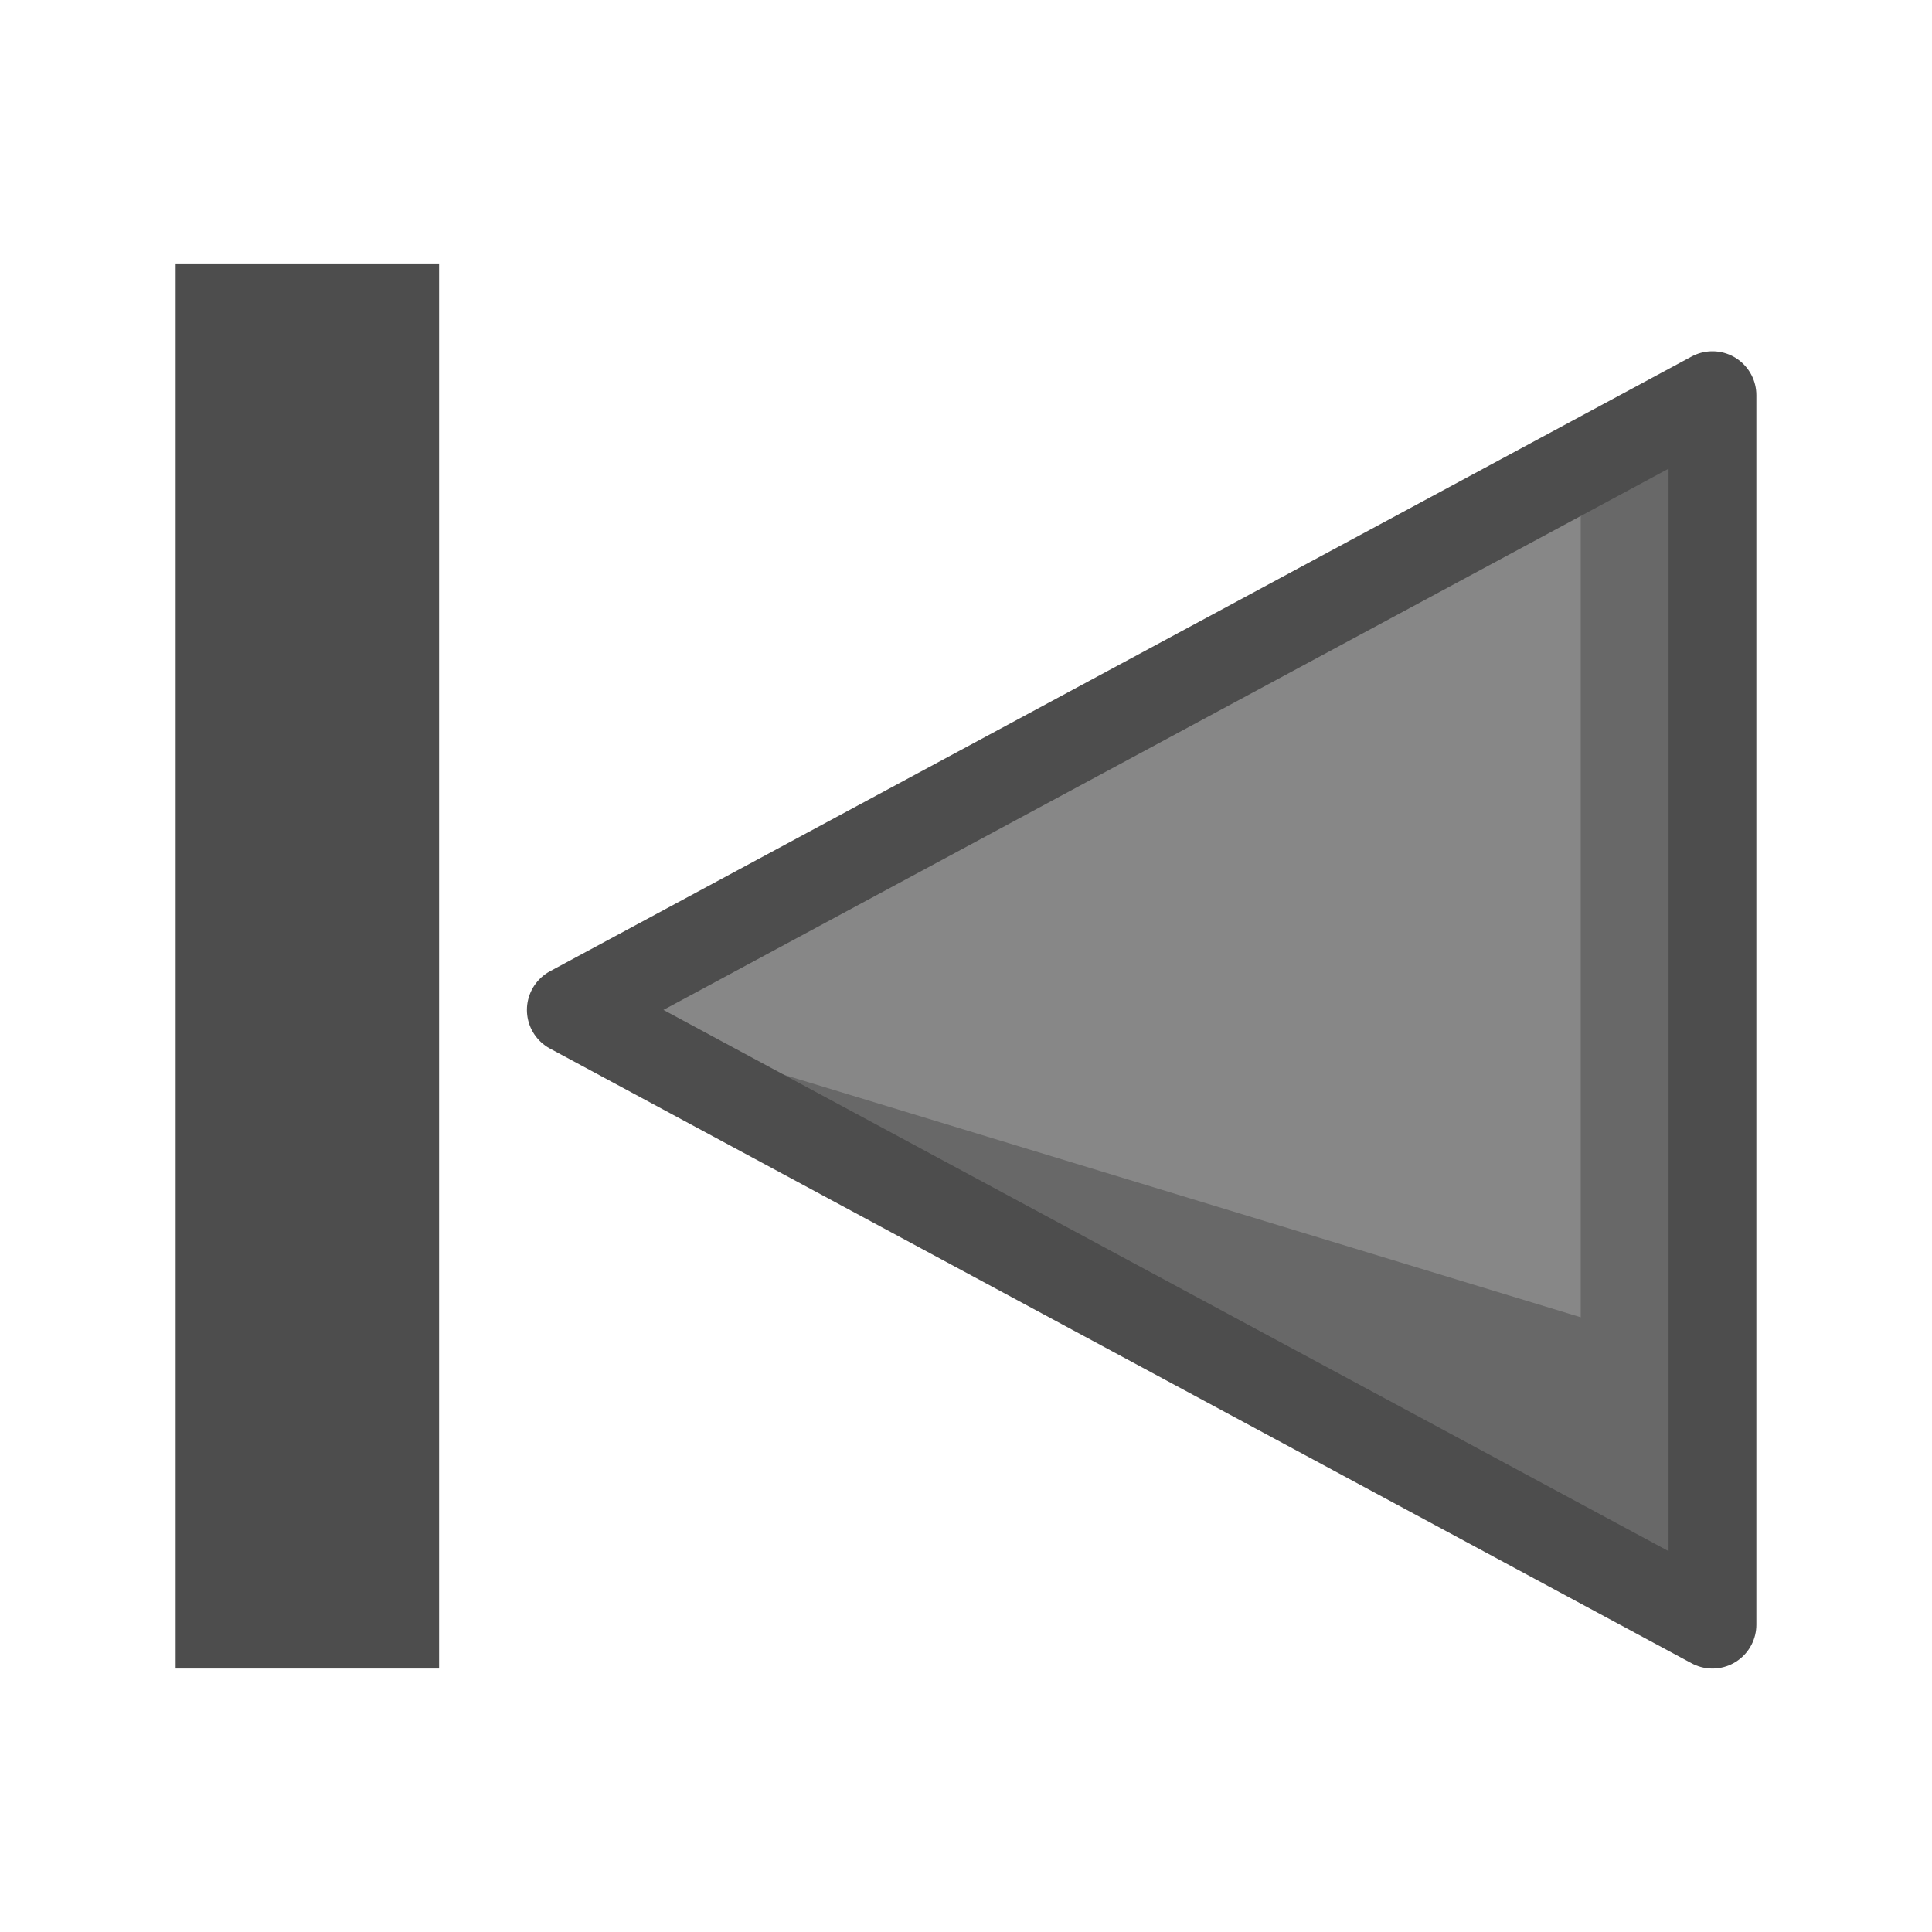
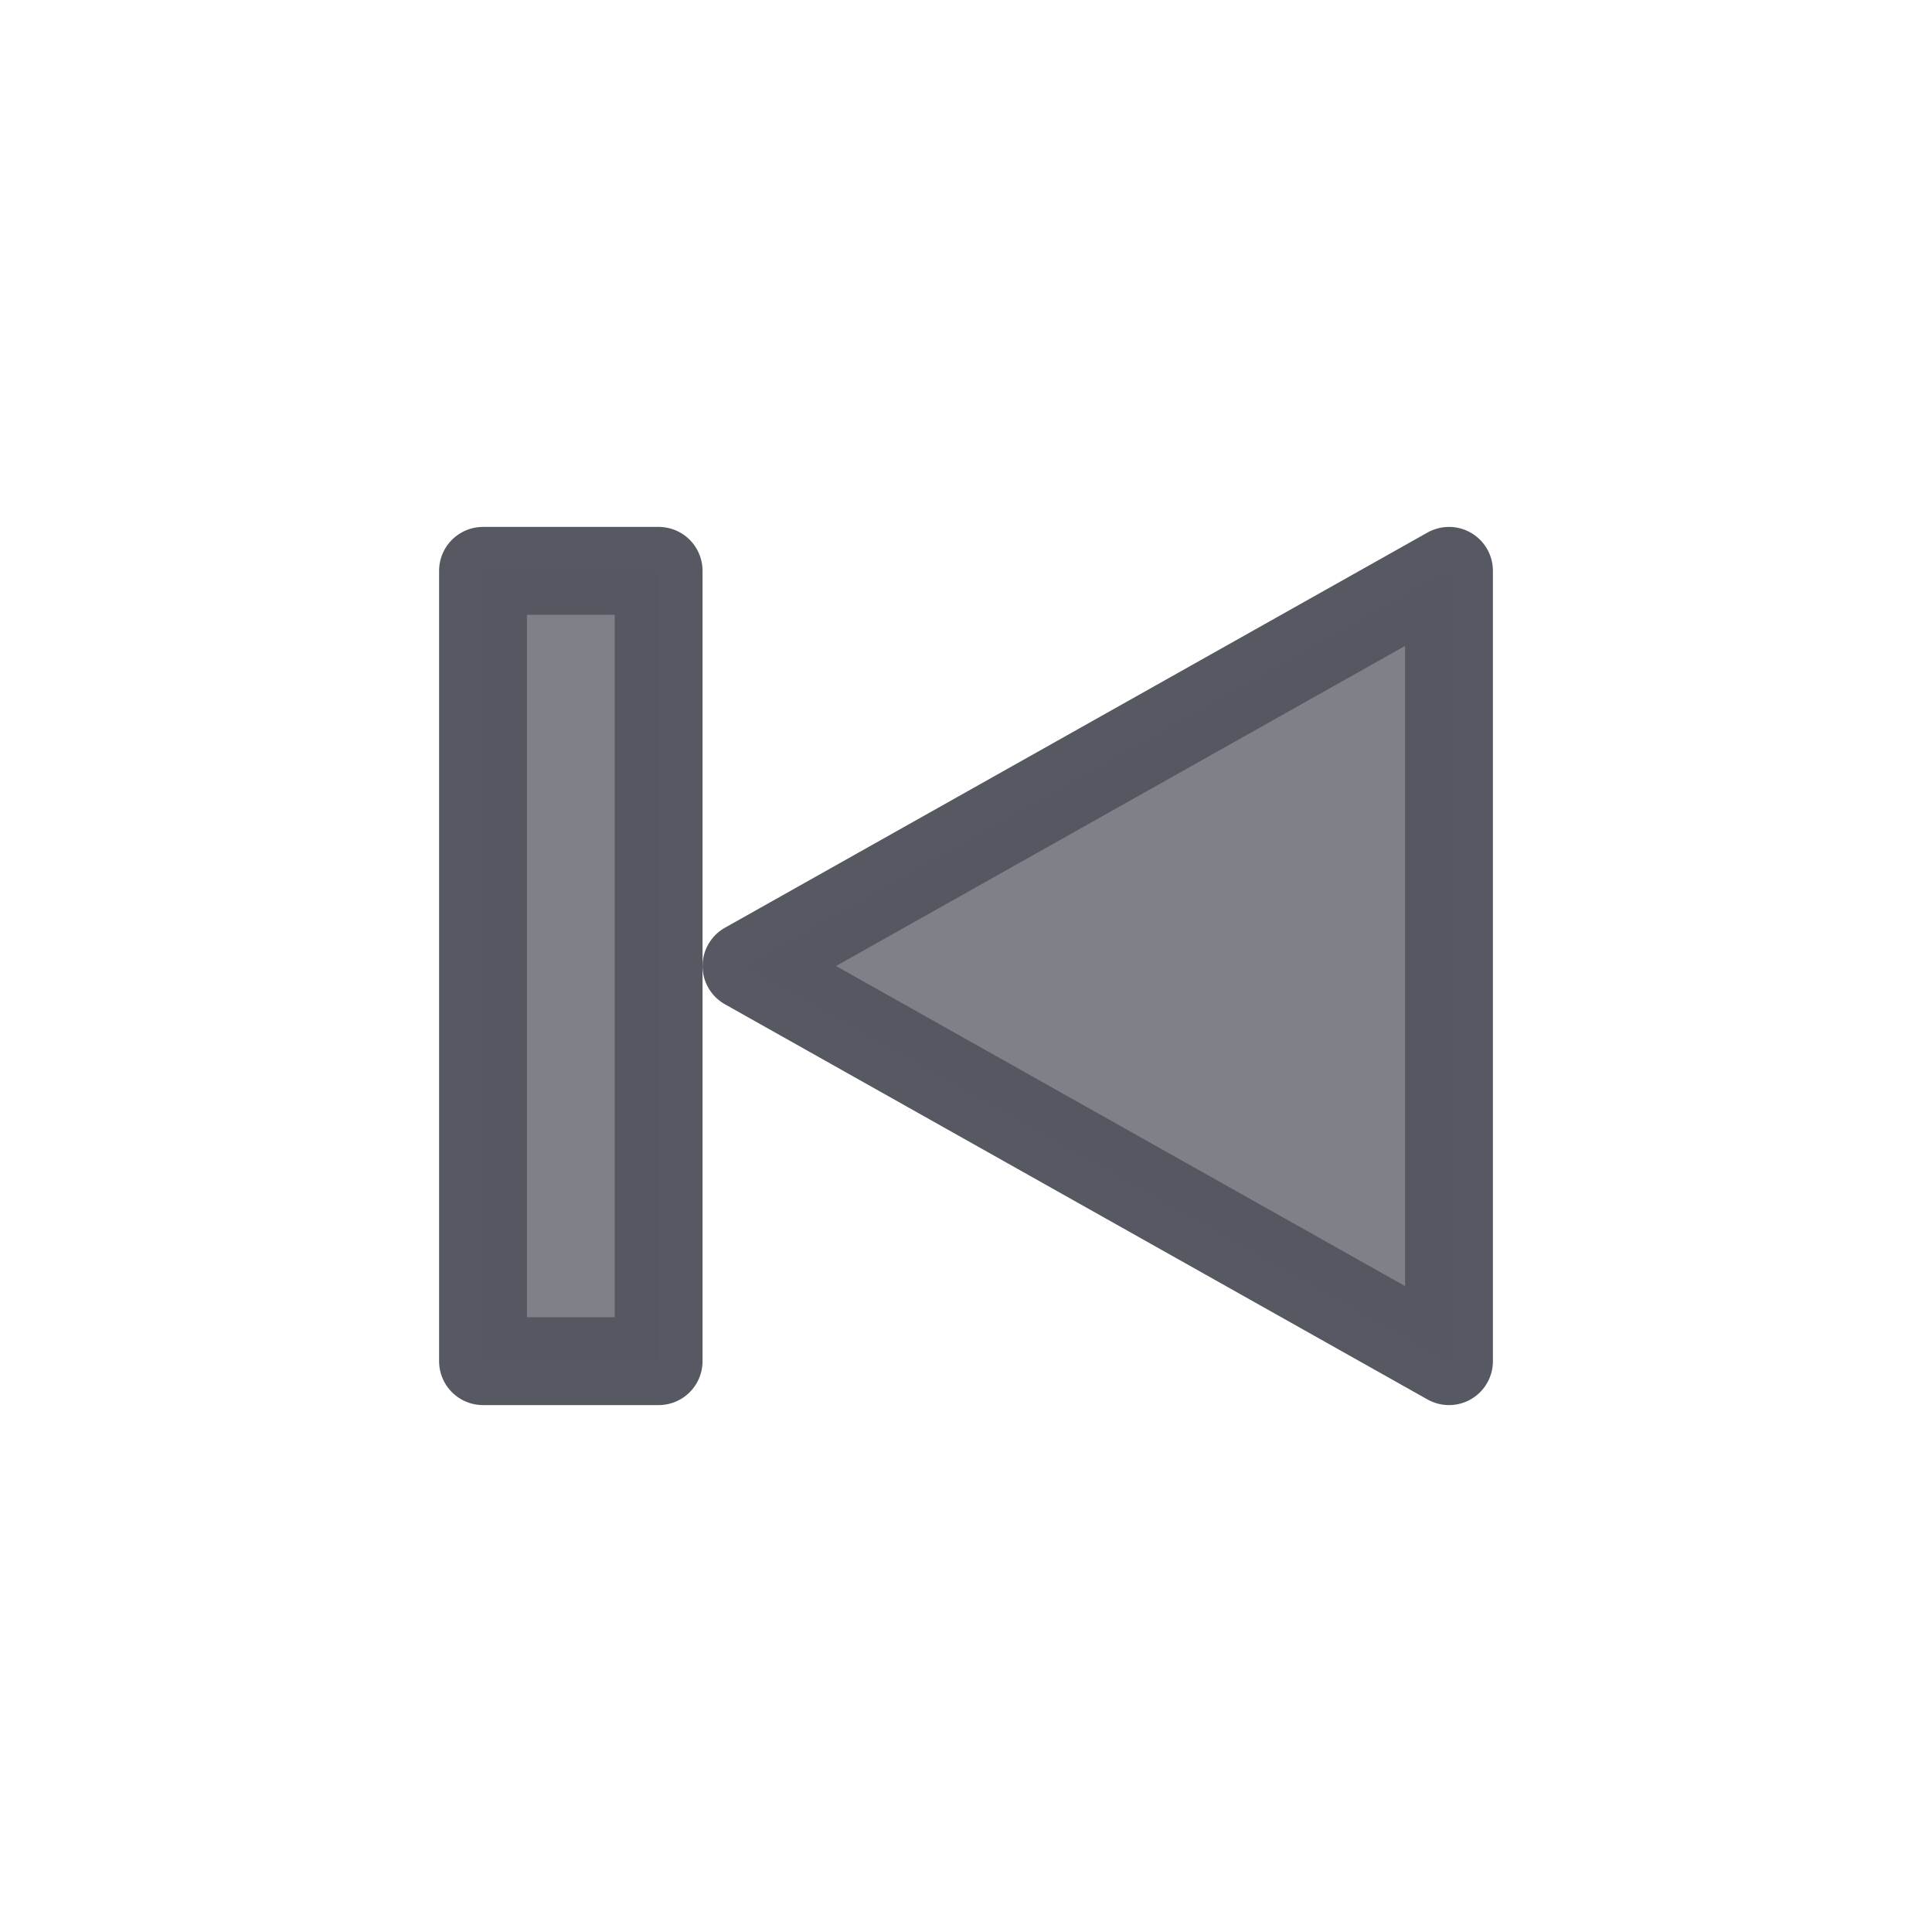
- <svg xmlns="http://www.w3.org/2000/svg" width="100%" height="100%" viewBox="0 0 22 22" fill-rule="evenodd" stroke-linecap="round" stroke-linejoin="round">
-   <path d="M19.5 18V4.5L7 11.5 19.5 18z" fill="#878787" fill-rule="nonzero" />
-   <path d="M19.5 18.5v-14l-1.5 1V15L6.5 11.5l13 7z" fill="#686868" />
-   <path d="M19.5 18.5v-14l-13 7 13 7z" fill="none" stroke="#4d4d4d" />
-   <path d="M2 3h3v16H2z" fill="#4d4d4d" />
+ <svg xmlns="http://www.w3.org/2000/svg" fill="#7e8087" fill-rule="evenodd" stroke="#555761" stroke-linecap="round" stroke-linejoin="round" viewBox="0 0 22 22">
+   <path fill-opacity=".99" fill-rule="nonzero" stroke-opacity=".99" d="M16.5 15.5v-9l-8 4.5 8 4.5z" />
+   <path fill-opacity=".99" stroke-miterlimit="1.5" stroke-opacity=".99" d="M5.5 6.5h2v9h-2z" />
</svg>
